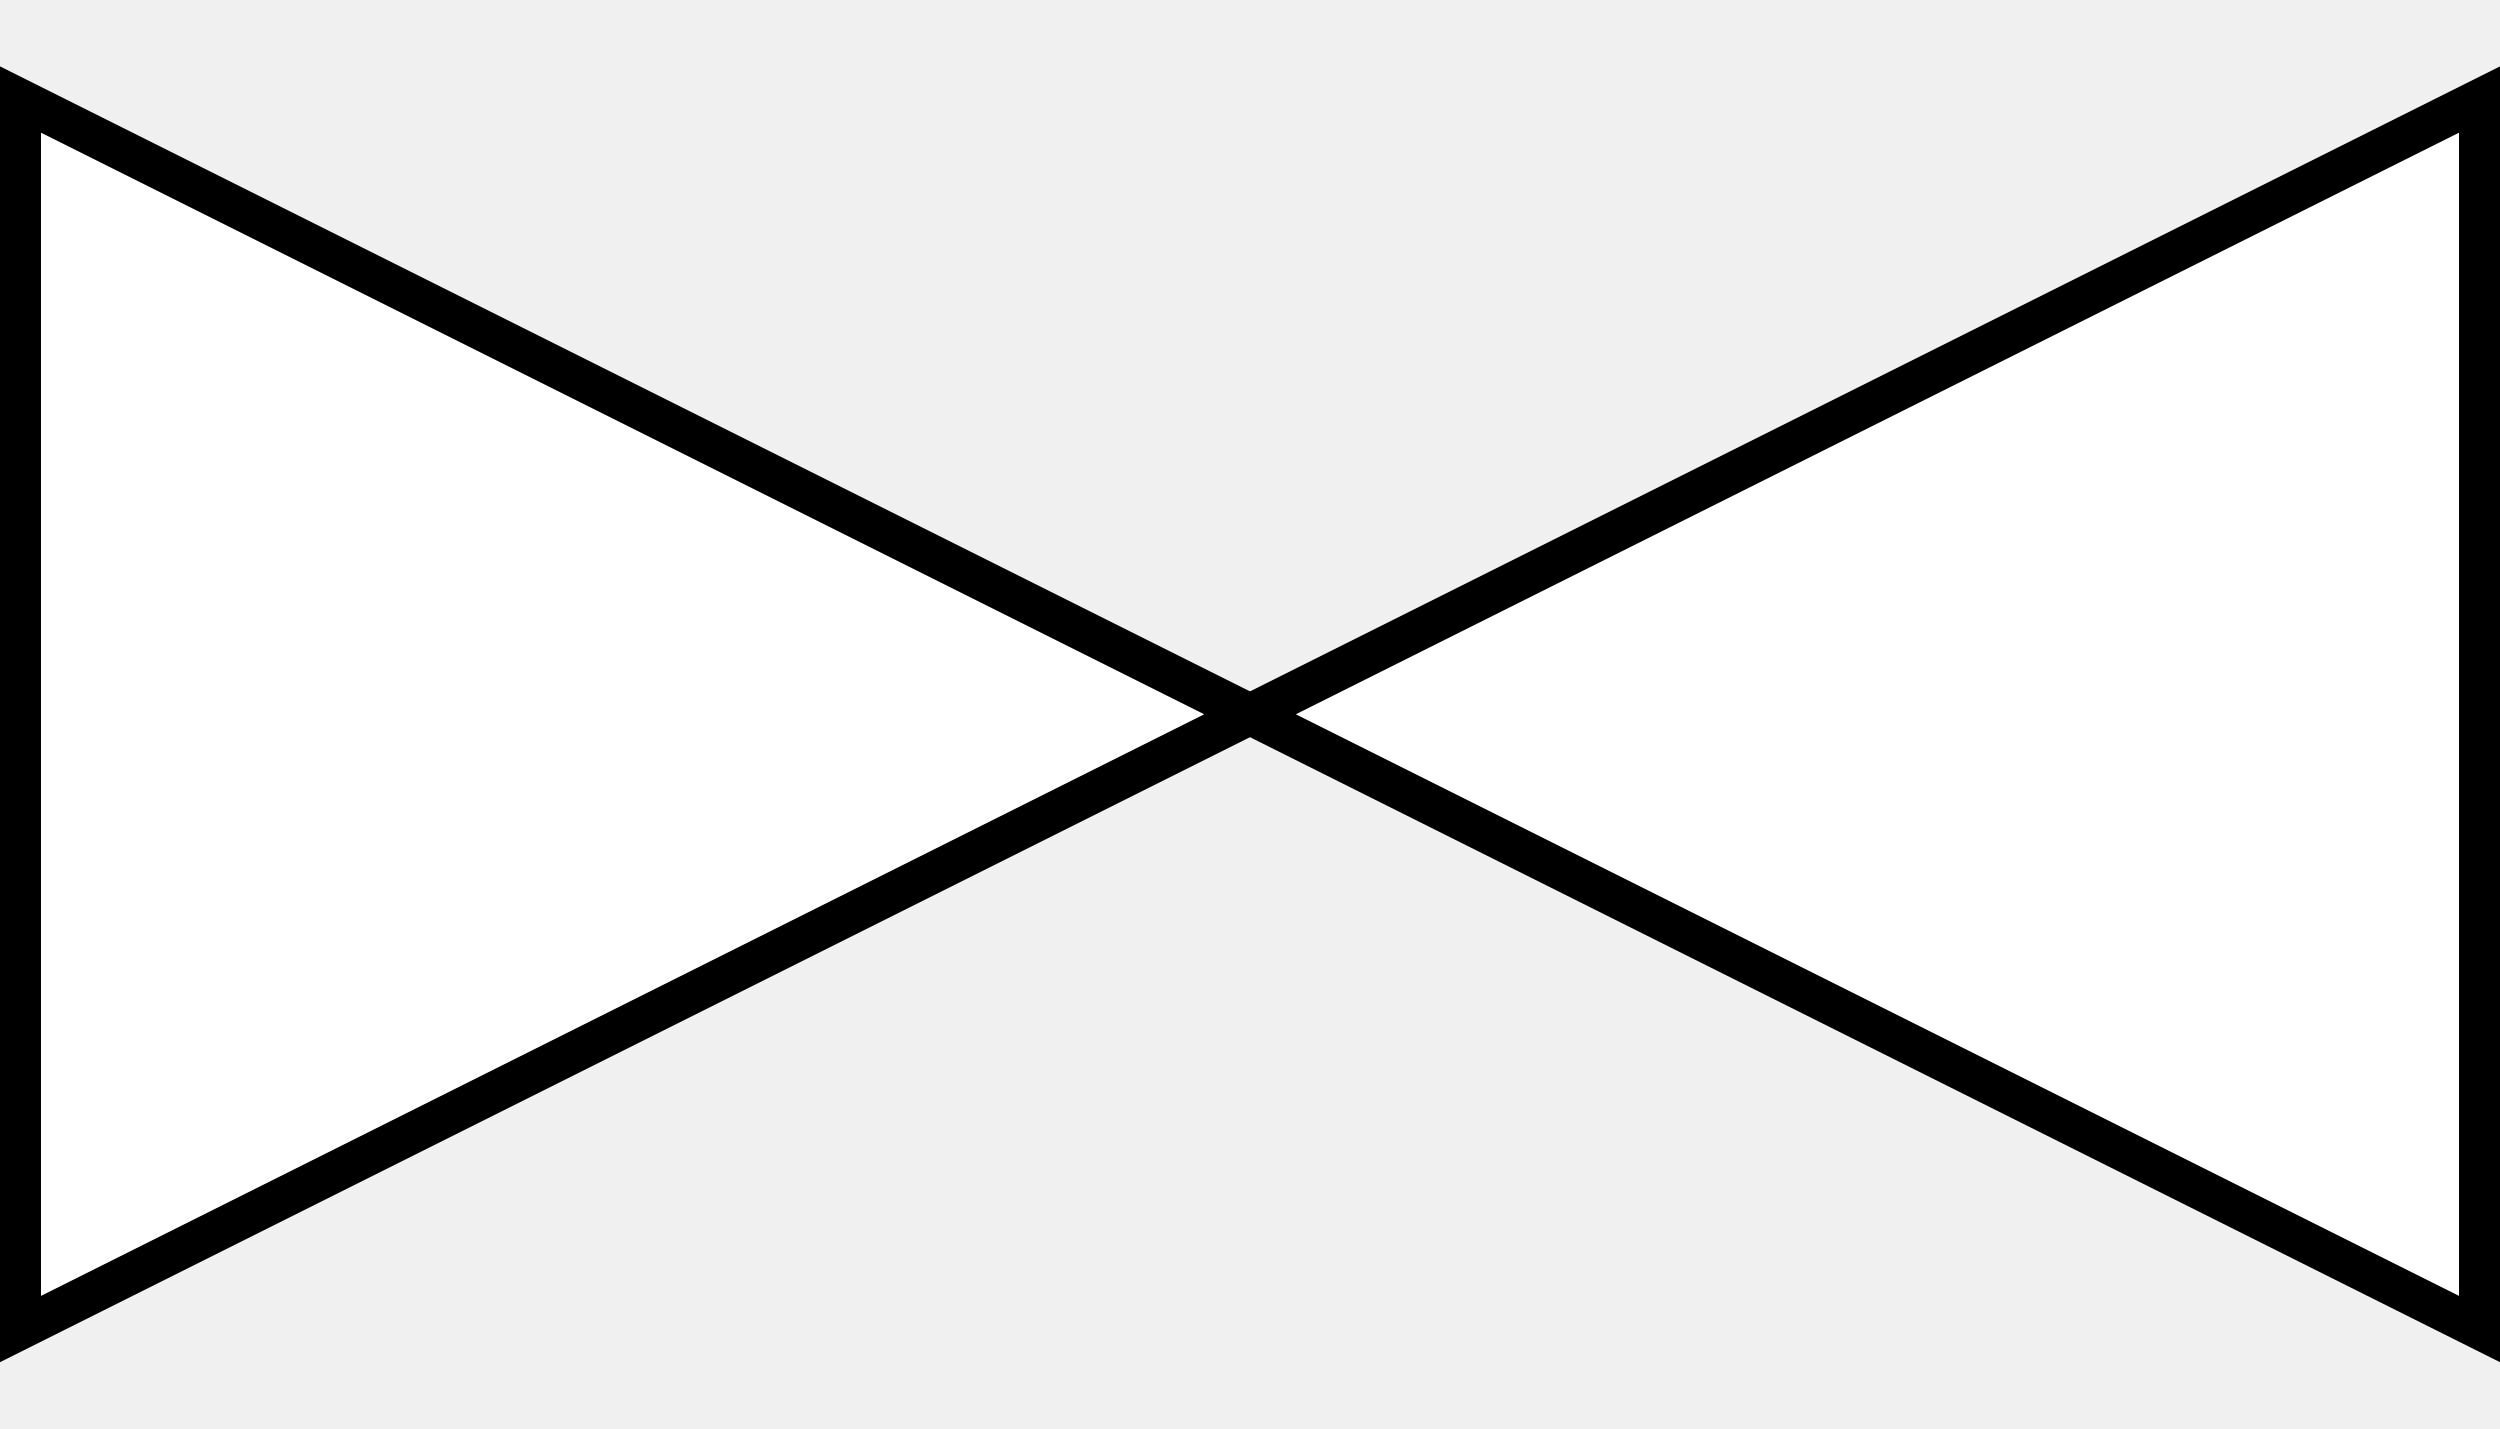
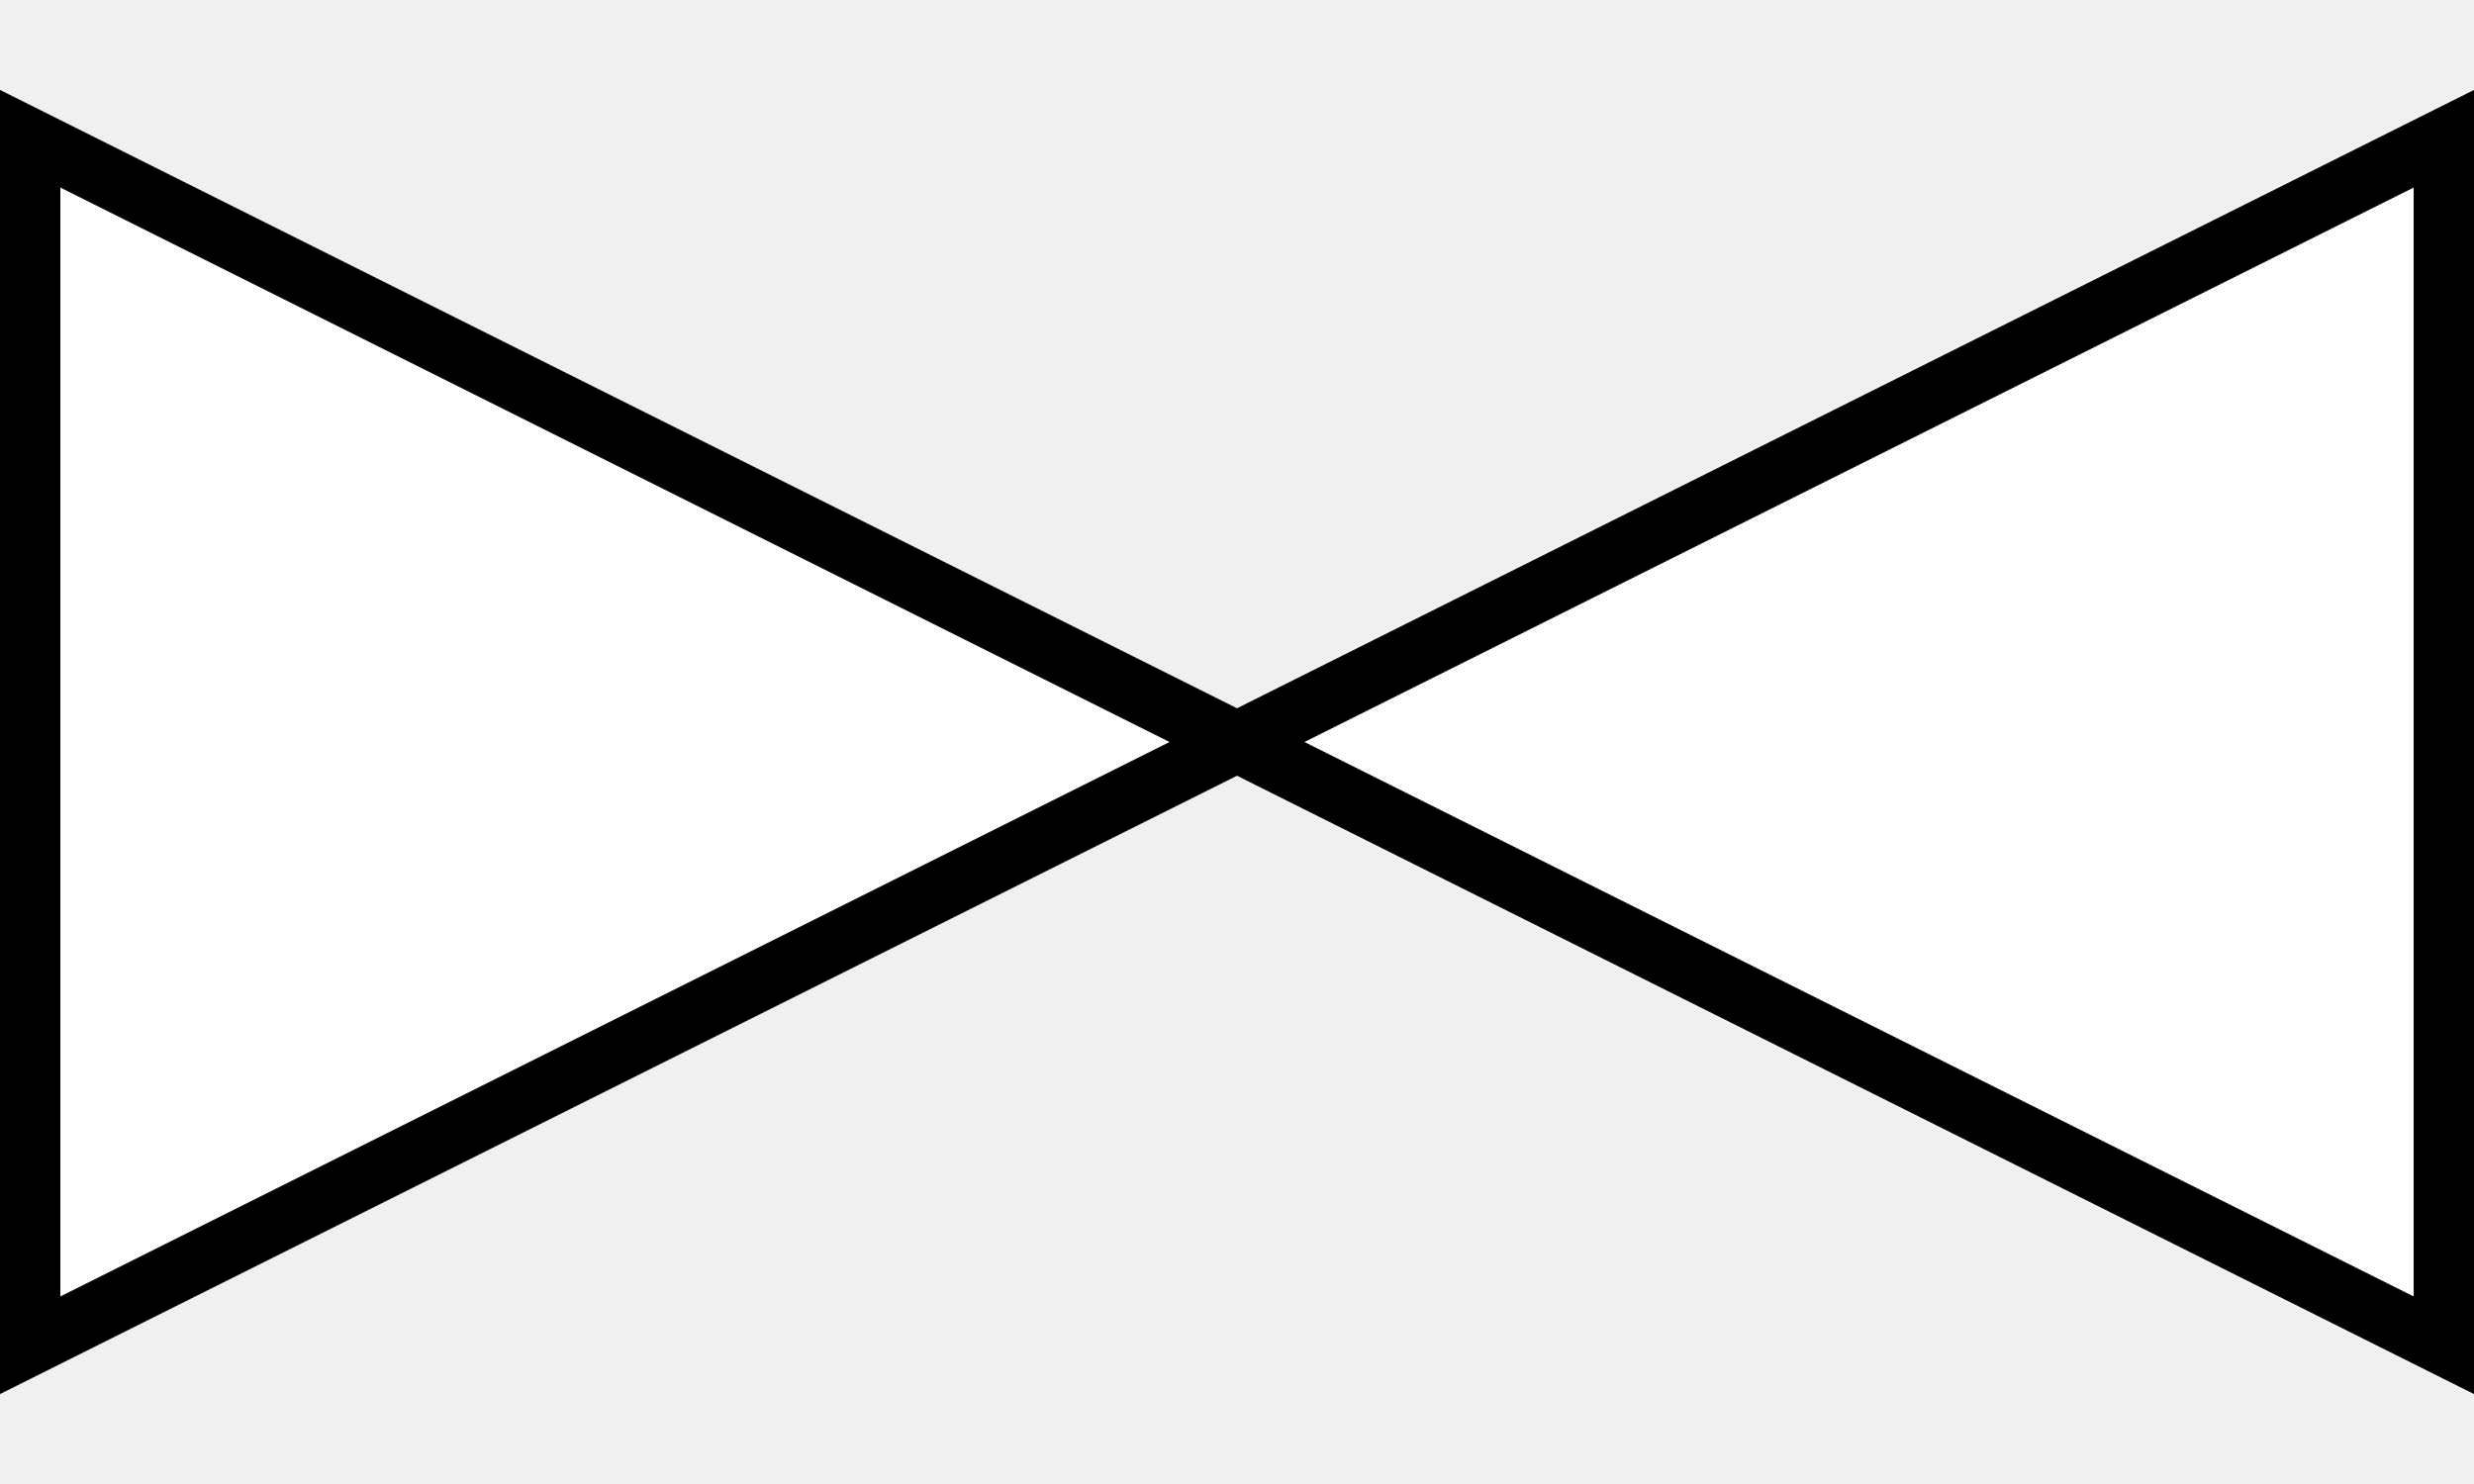
- <svg xmlns="http://www.w3.org/2000/svg" width="7cm" height="4cm" viewBox="-1 -2 122 64">
+ <svg xmlns="http://www.w3.org/2000/svg" width="5cm" height="3cm" viewBox="-1 -2 82 44">
  <g>
-     <g>
-       <polygon style="fill: #ffffff" points="0,0 60,30 0,60 " />
-       <polygon style="fill: none; fill-opacity:0; stroke-width: 2; stroke: #000000" points="0,0 60,30 0,60 " />
-     </g>
-     <g>
-       <polygon style="fill: #ffffff" points="120,0 60,30 120,60 " />
-       <polygon style="fill: none; fill-opacity:0; stroke-width: 2; stroke: #000000" points="120,0 60,30 120,60 " />
-     </g>
+     <polygon style="fill: #ffffff" points="0,0 40,20 80,0 80,40 40,20 0,40 " />
+     <polygon style="fill: none; fill-opacity:0; stroke-width: 2; stroke: #000000" points="0,0 40,20 80,0 80,40 40,20 0,40 " />
  </g>
</svg>
